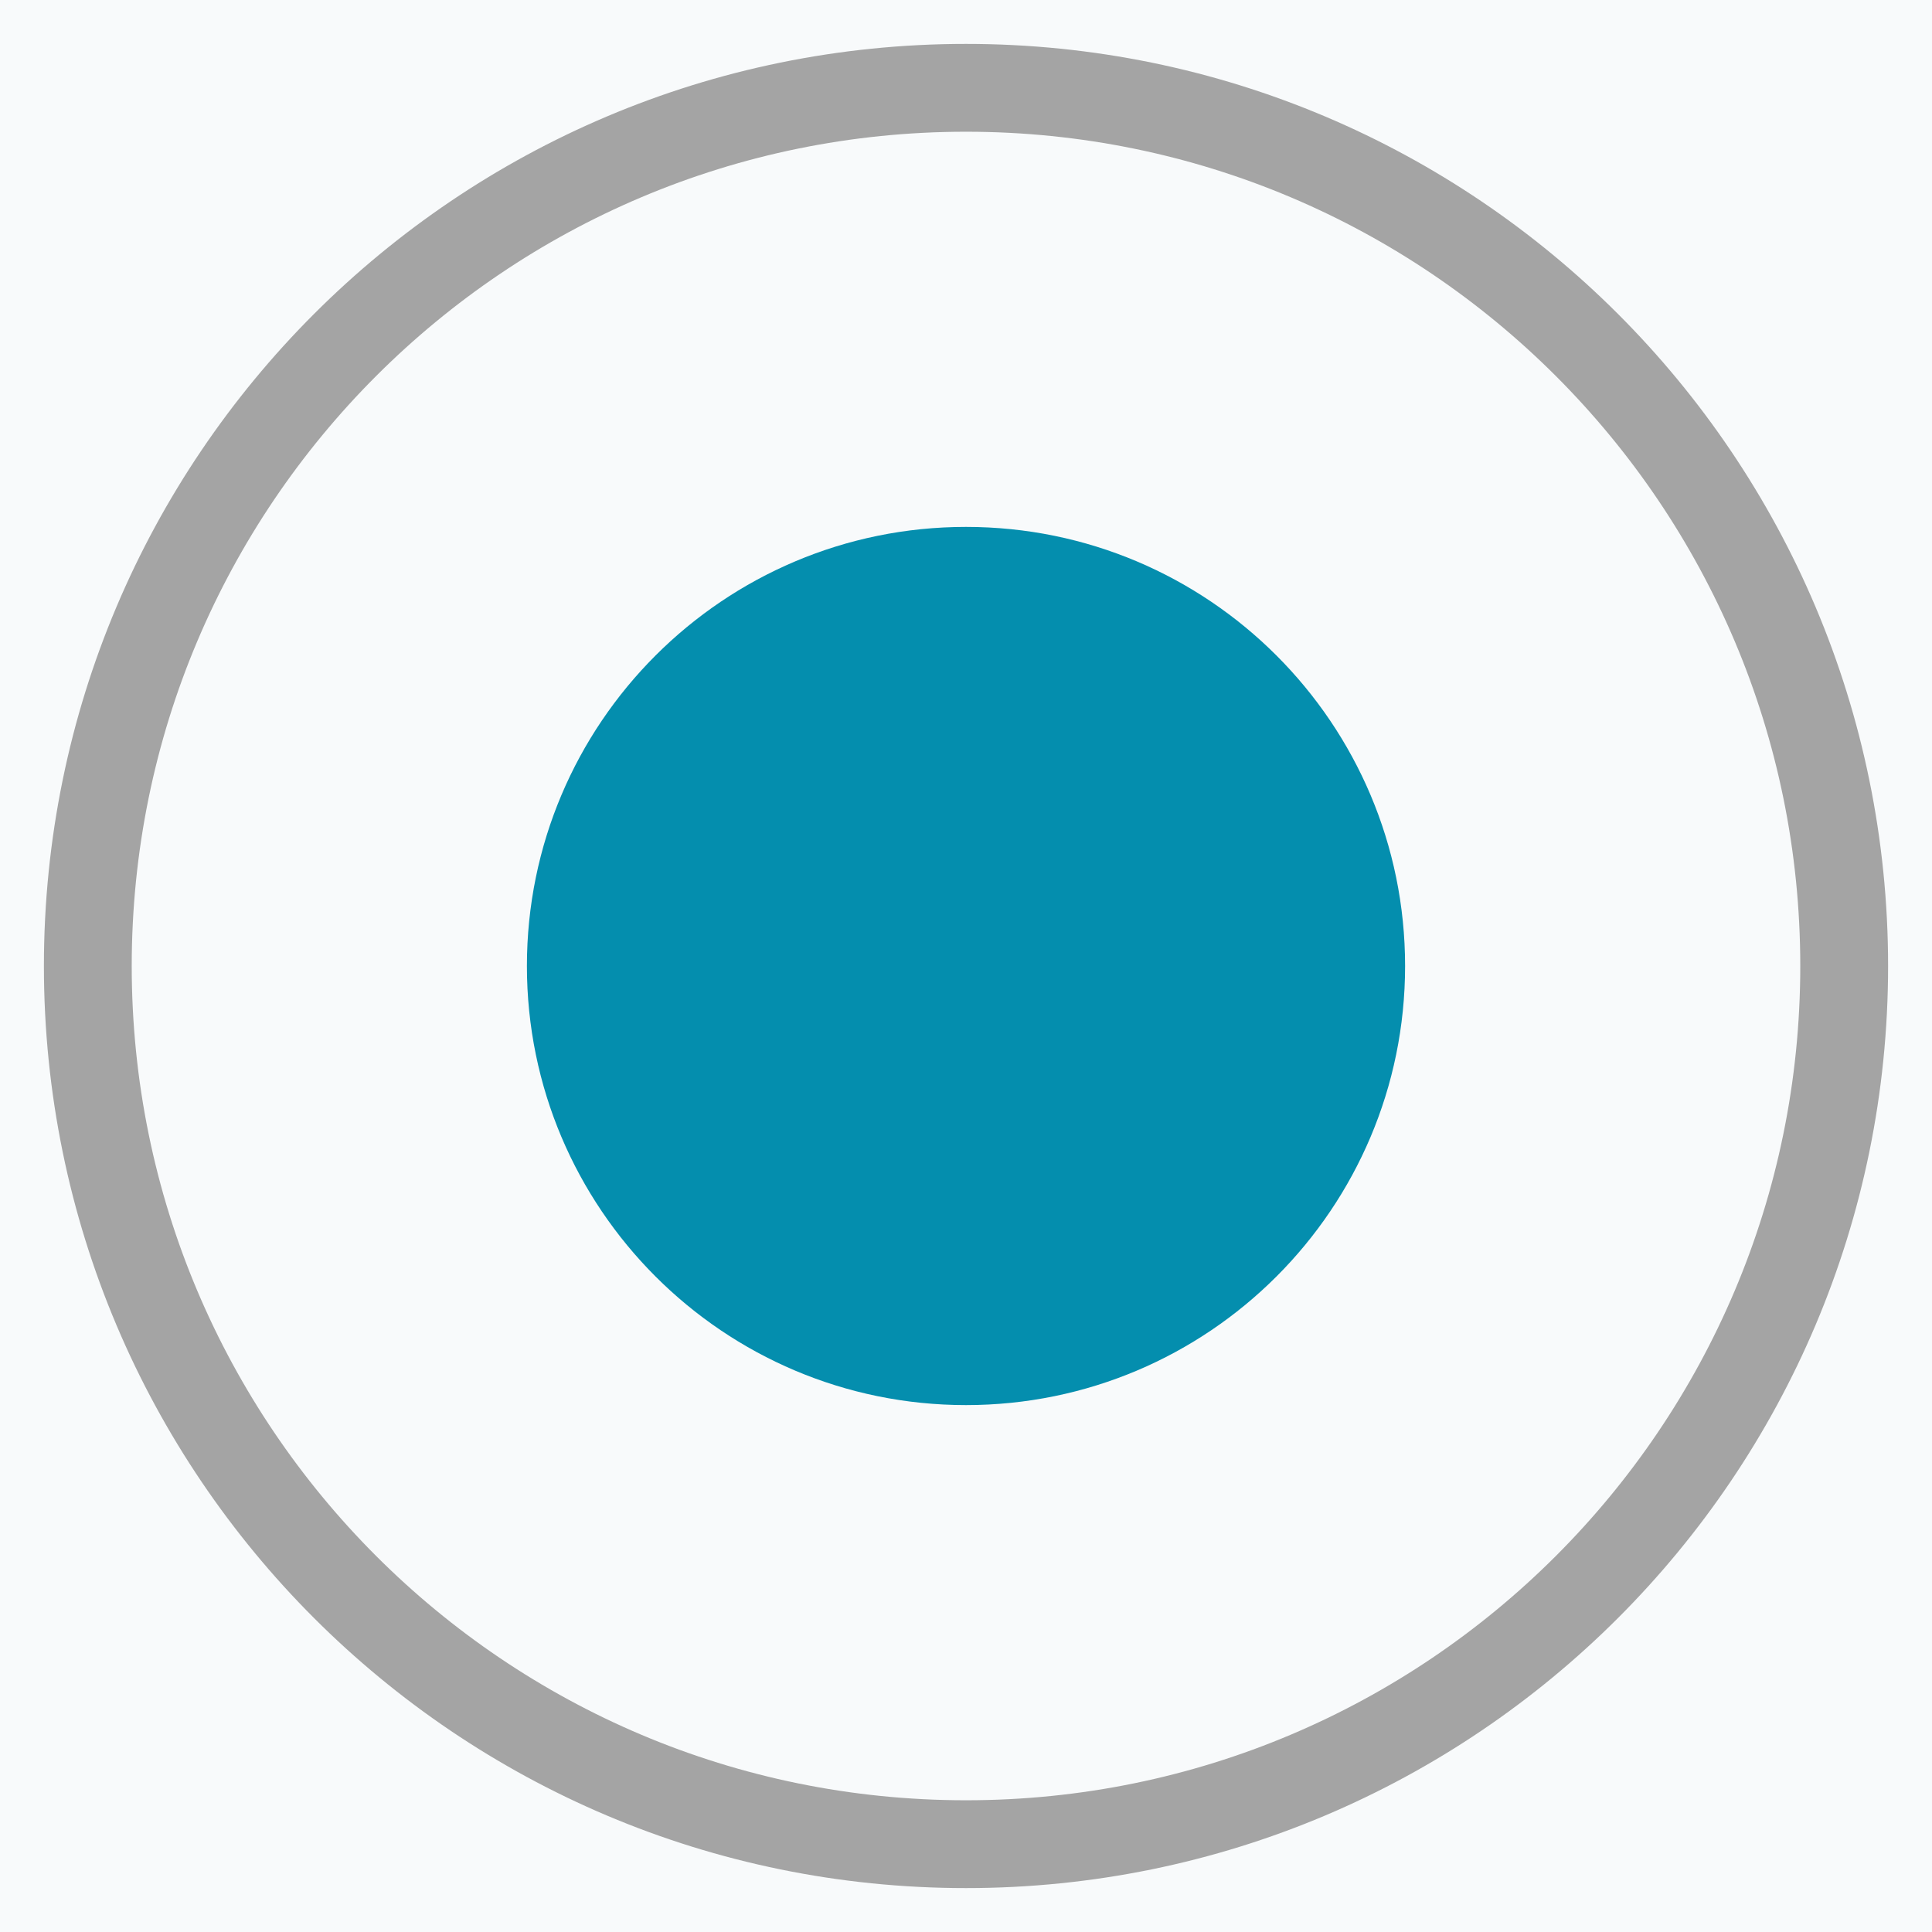
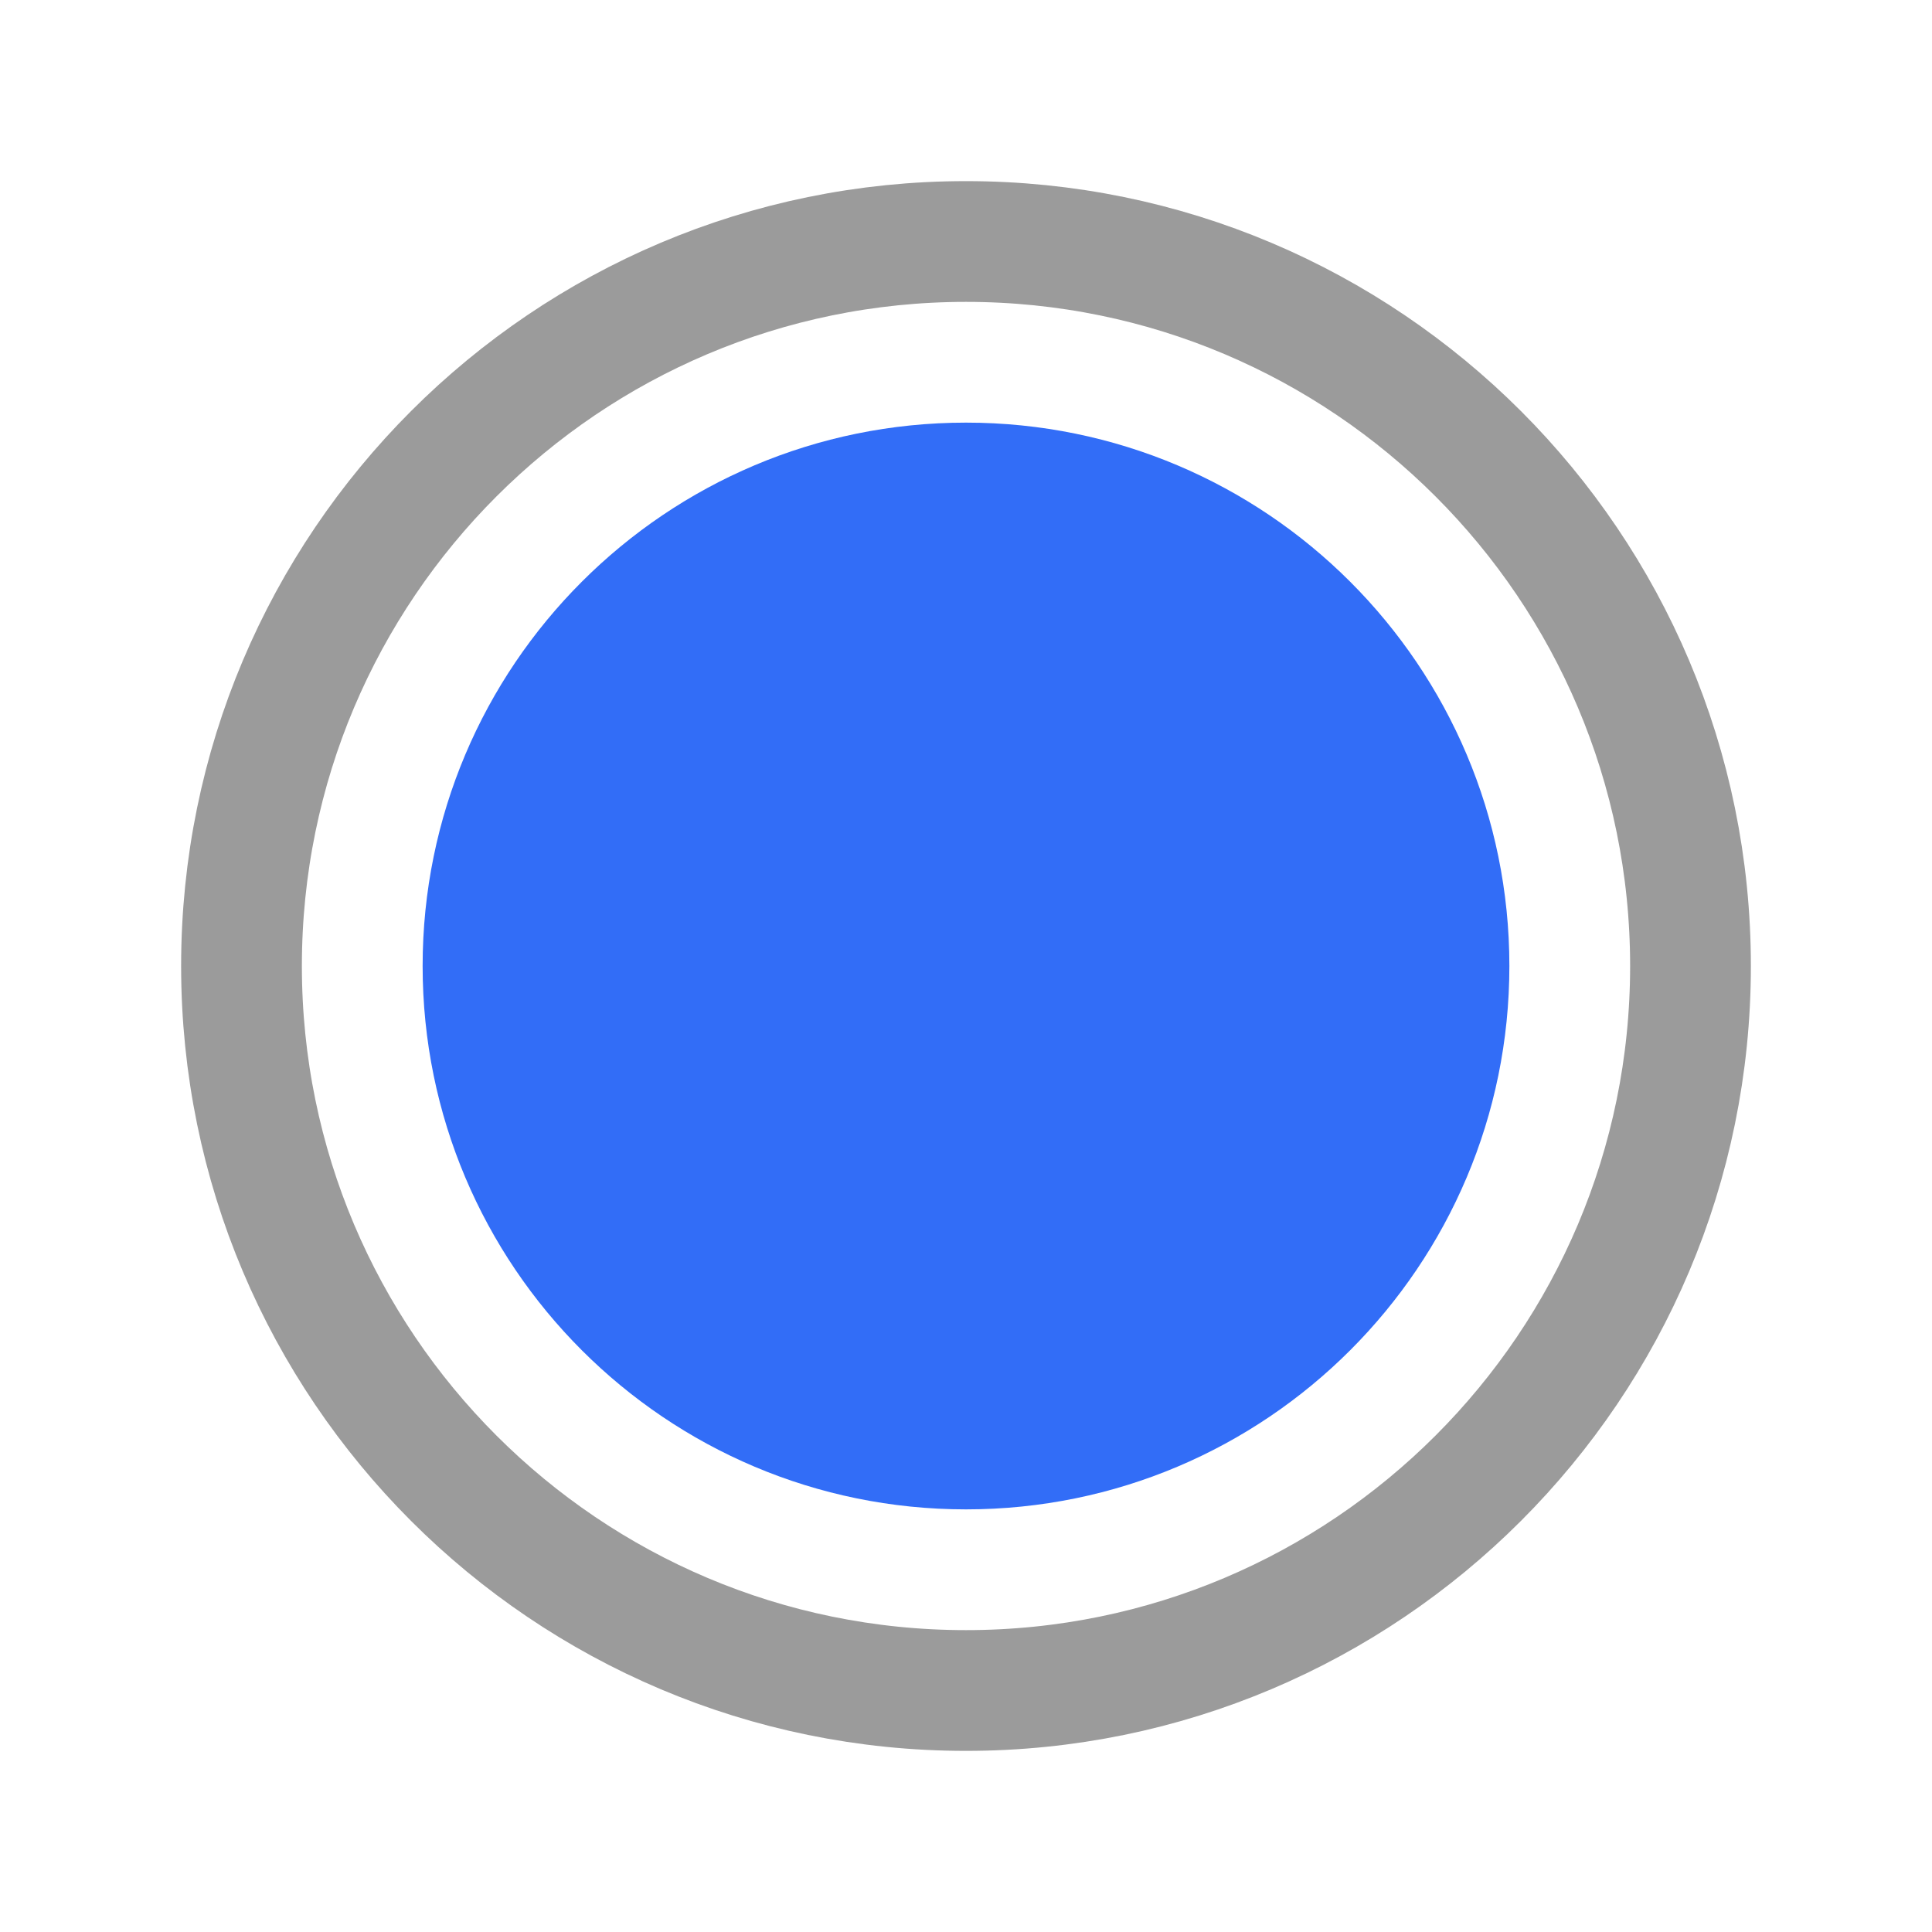
- <svg xmlns="http://www.w3.org/2000/svg" width="22px" height="22px" viewBox="0 0 22 22" version="1.1">
-   <g id="Form" stroke="none" stroke-width="1" fill="none" fill-rule="evenodd">
-     <g id="01a_form_admin_view" transform="translate(-242, -608)">
-       <g id="Functions" transform="translate(0, 189)">
-         <rect id="bg" fill="#F8FAFB" x="0" y="0" width="414" height="1026" />
-         <g id="b" transform="translate(107.4369, 376)">
-           <g id="Group-6" transform="translate(135.5631, 44)">
-             <circle id="Oval" stroke="#A4A4A4" cx="10" cy="10" r="10" />
-             <circle id="Oval" fill="#048EAE" cx="10" cy="10" r="5" />
-           </g>
-         </g>
-       </g>
-     </g>
-   </g>
+ <svg xmlns="http://www.w3.org/2000/svg" width="24px" height="24px" class="ionicon" viewBox="0 0 512 512">
+   <path d="M448 256c0-106-86-192-192-192S64 150 64 256s86 192 192 192 192-86 192-192z" fill="none" stroke="#9B9B9B" stroke-miterlimit="10" stroke-width="32" />
+   <circle cx="256" cy="256" r="144" fill="#326DF7" />
</svg>
